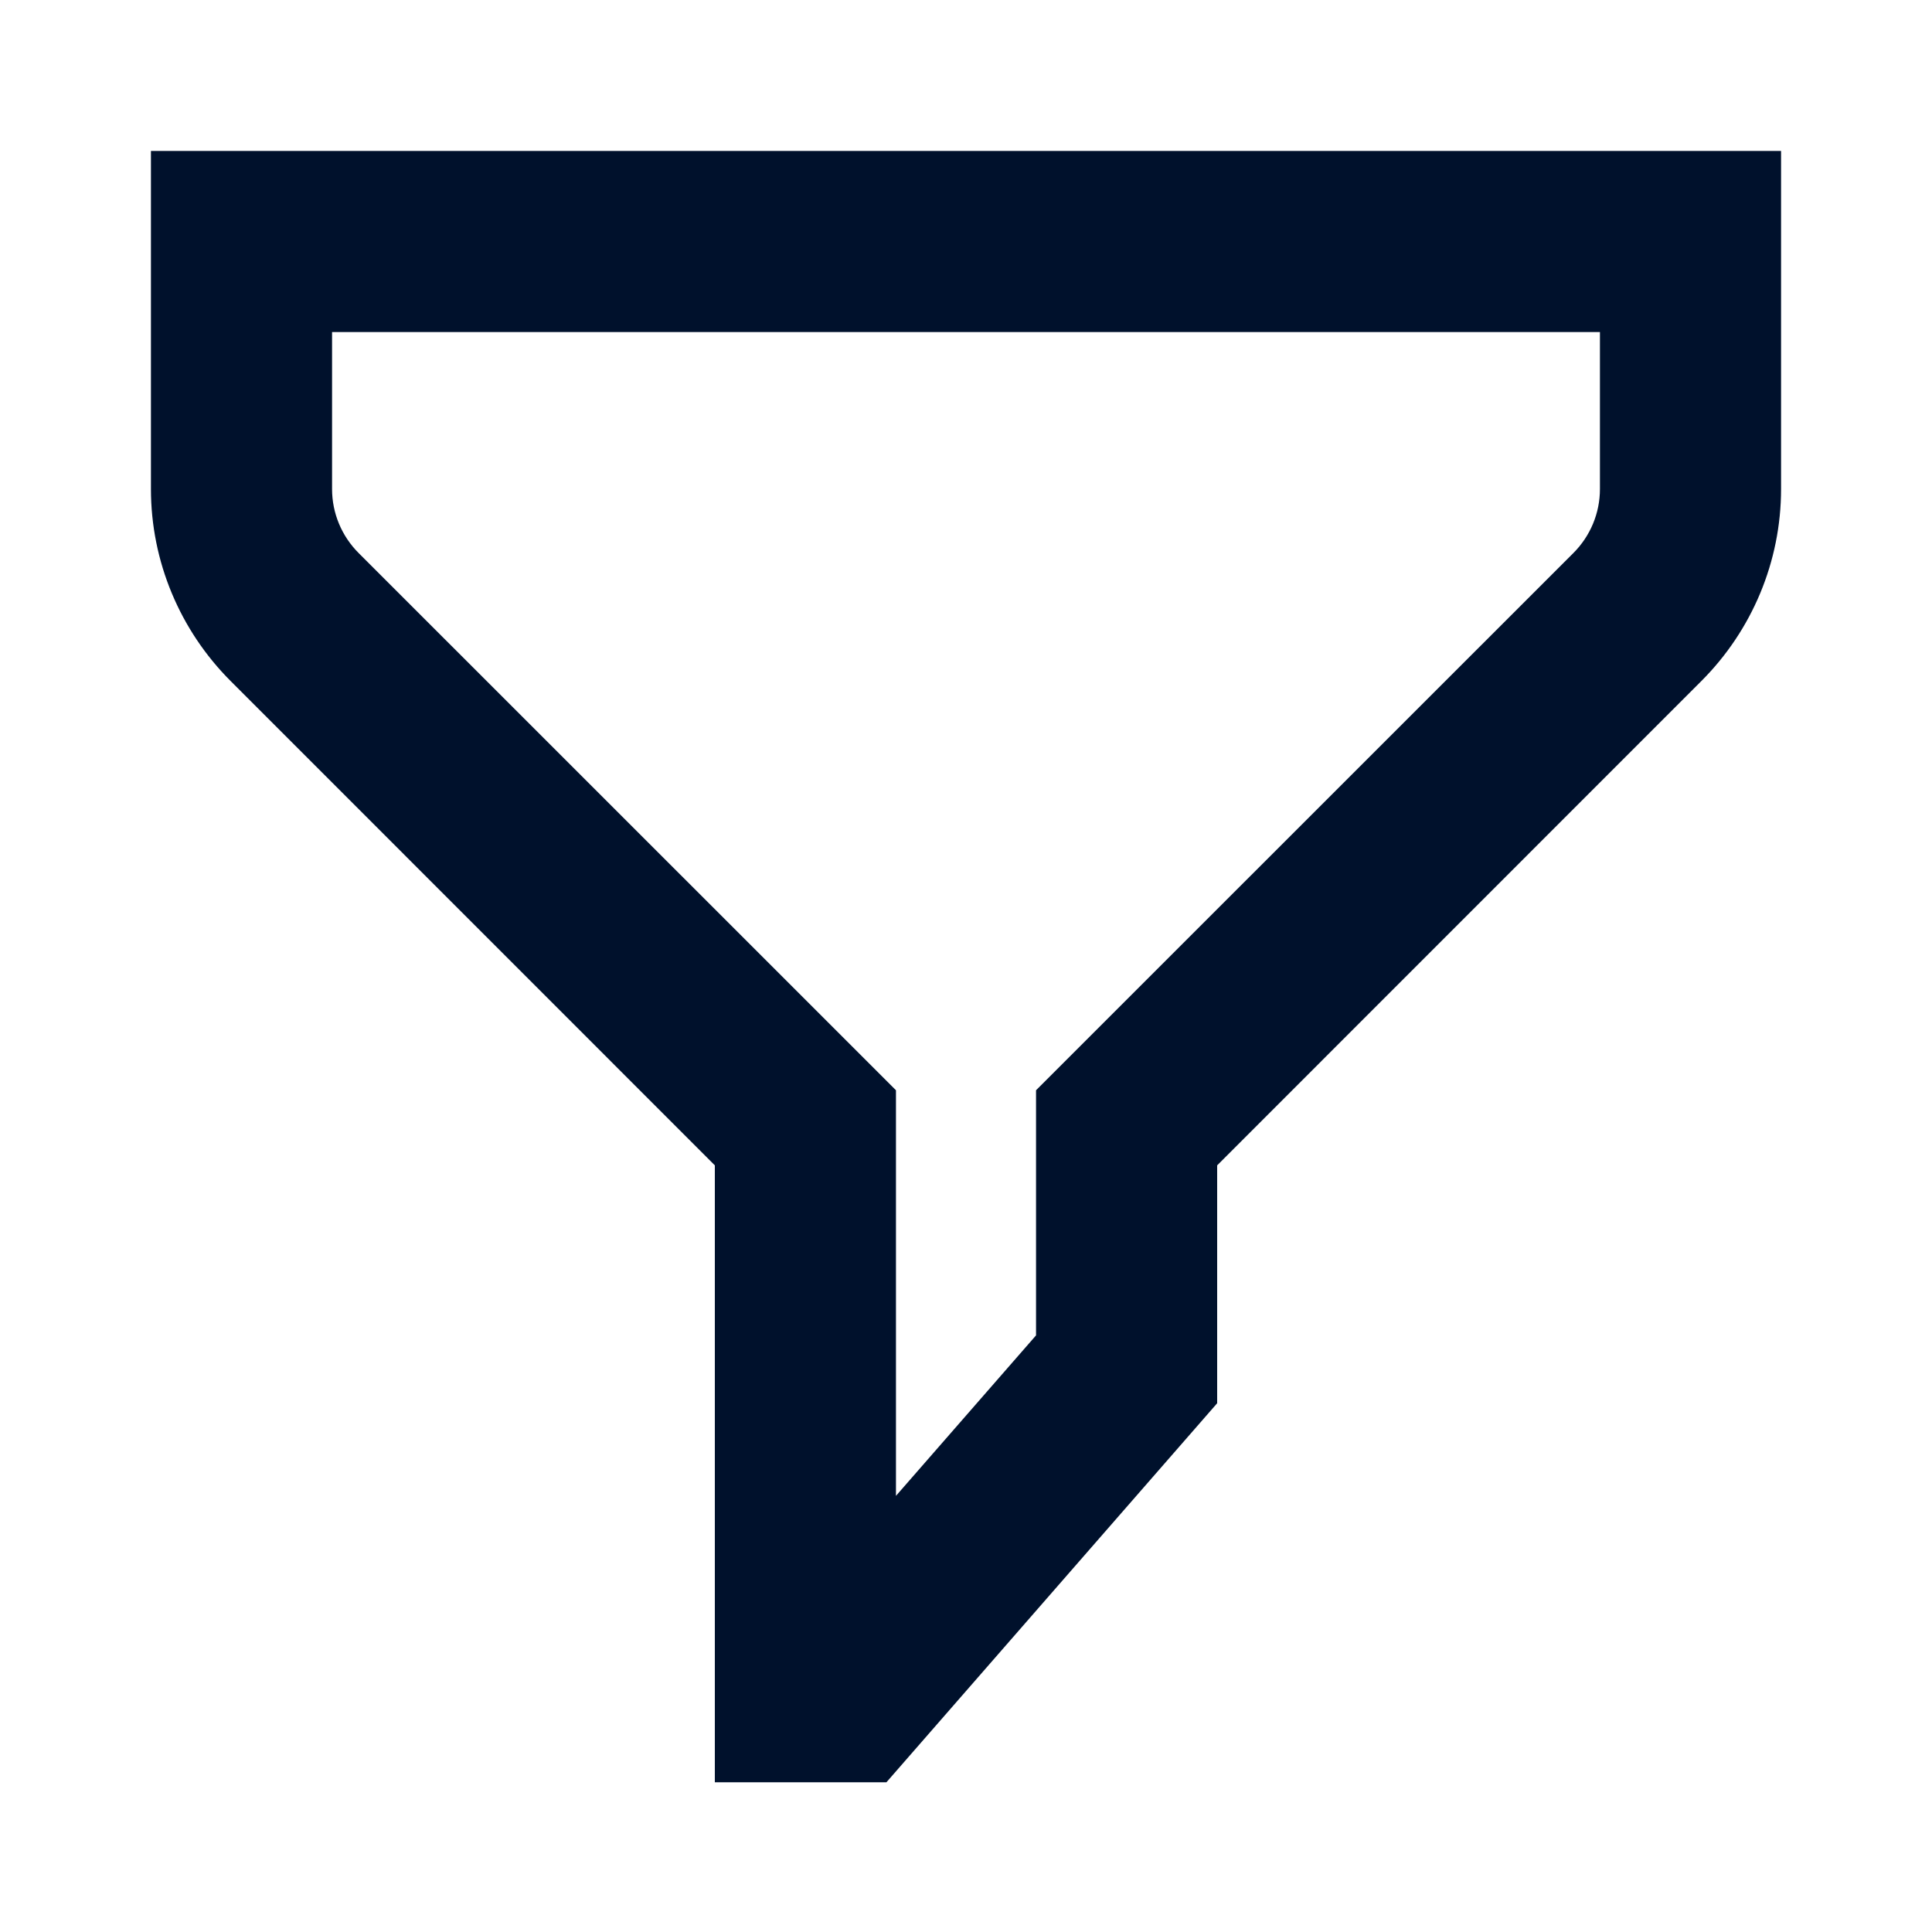
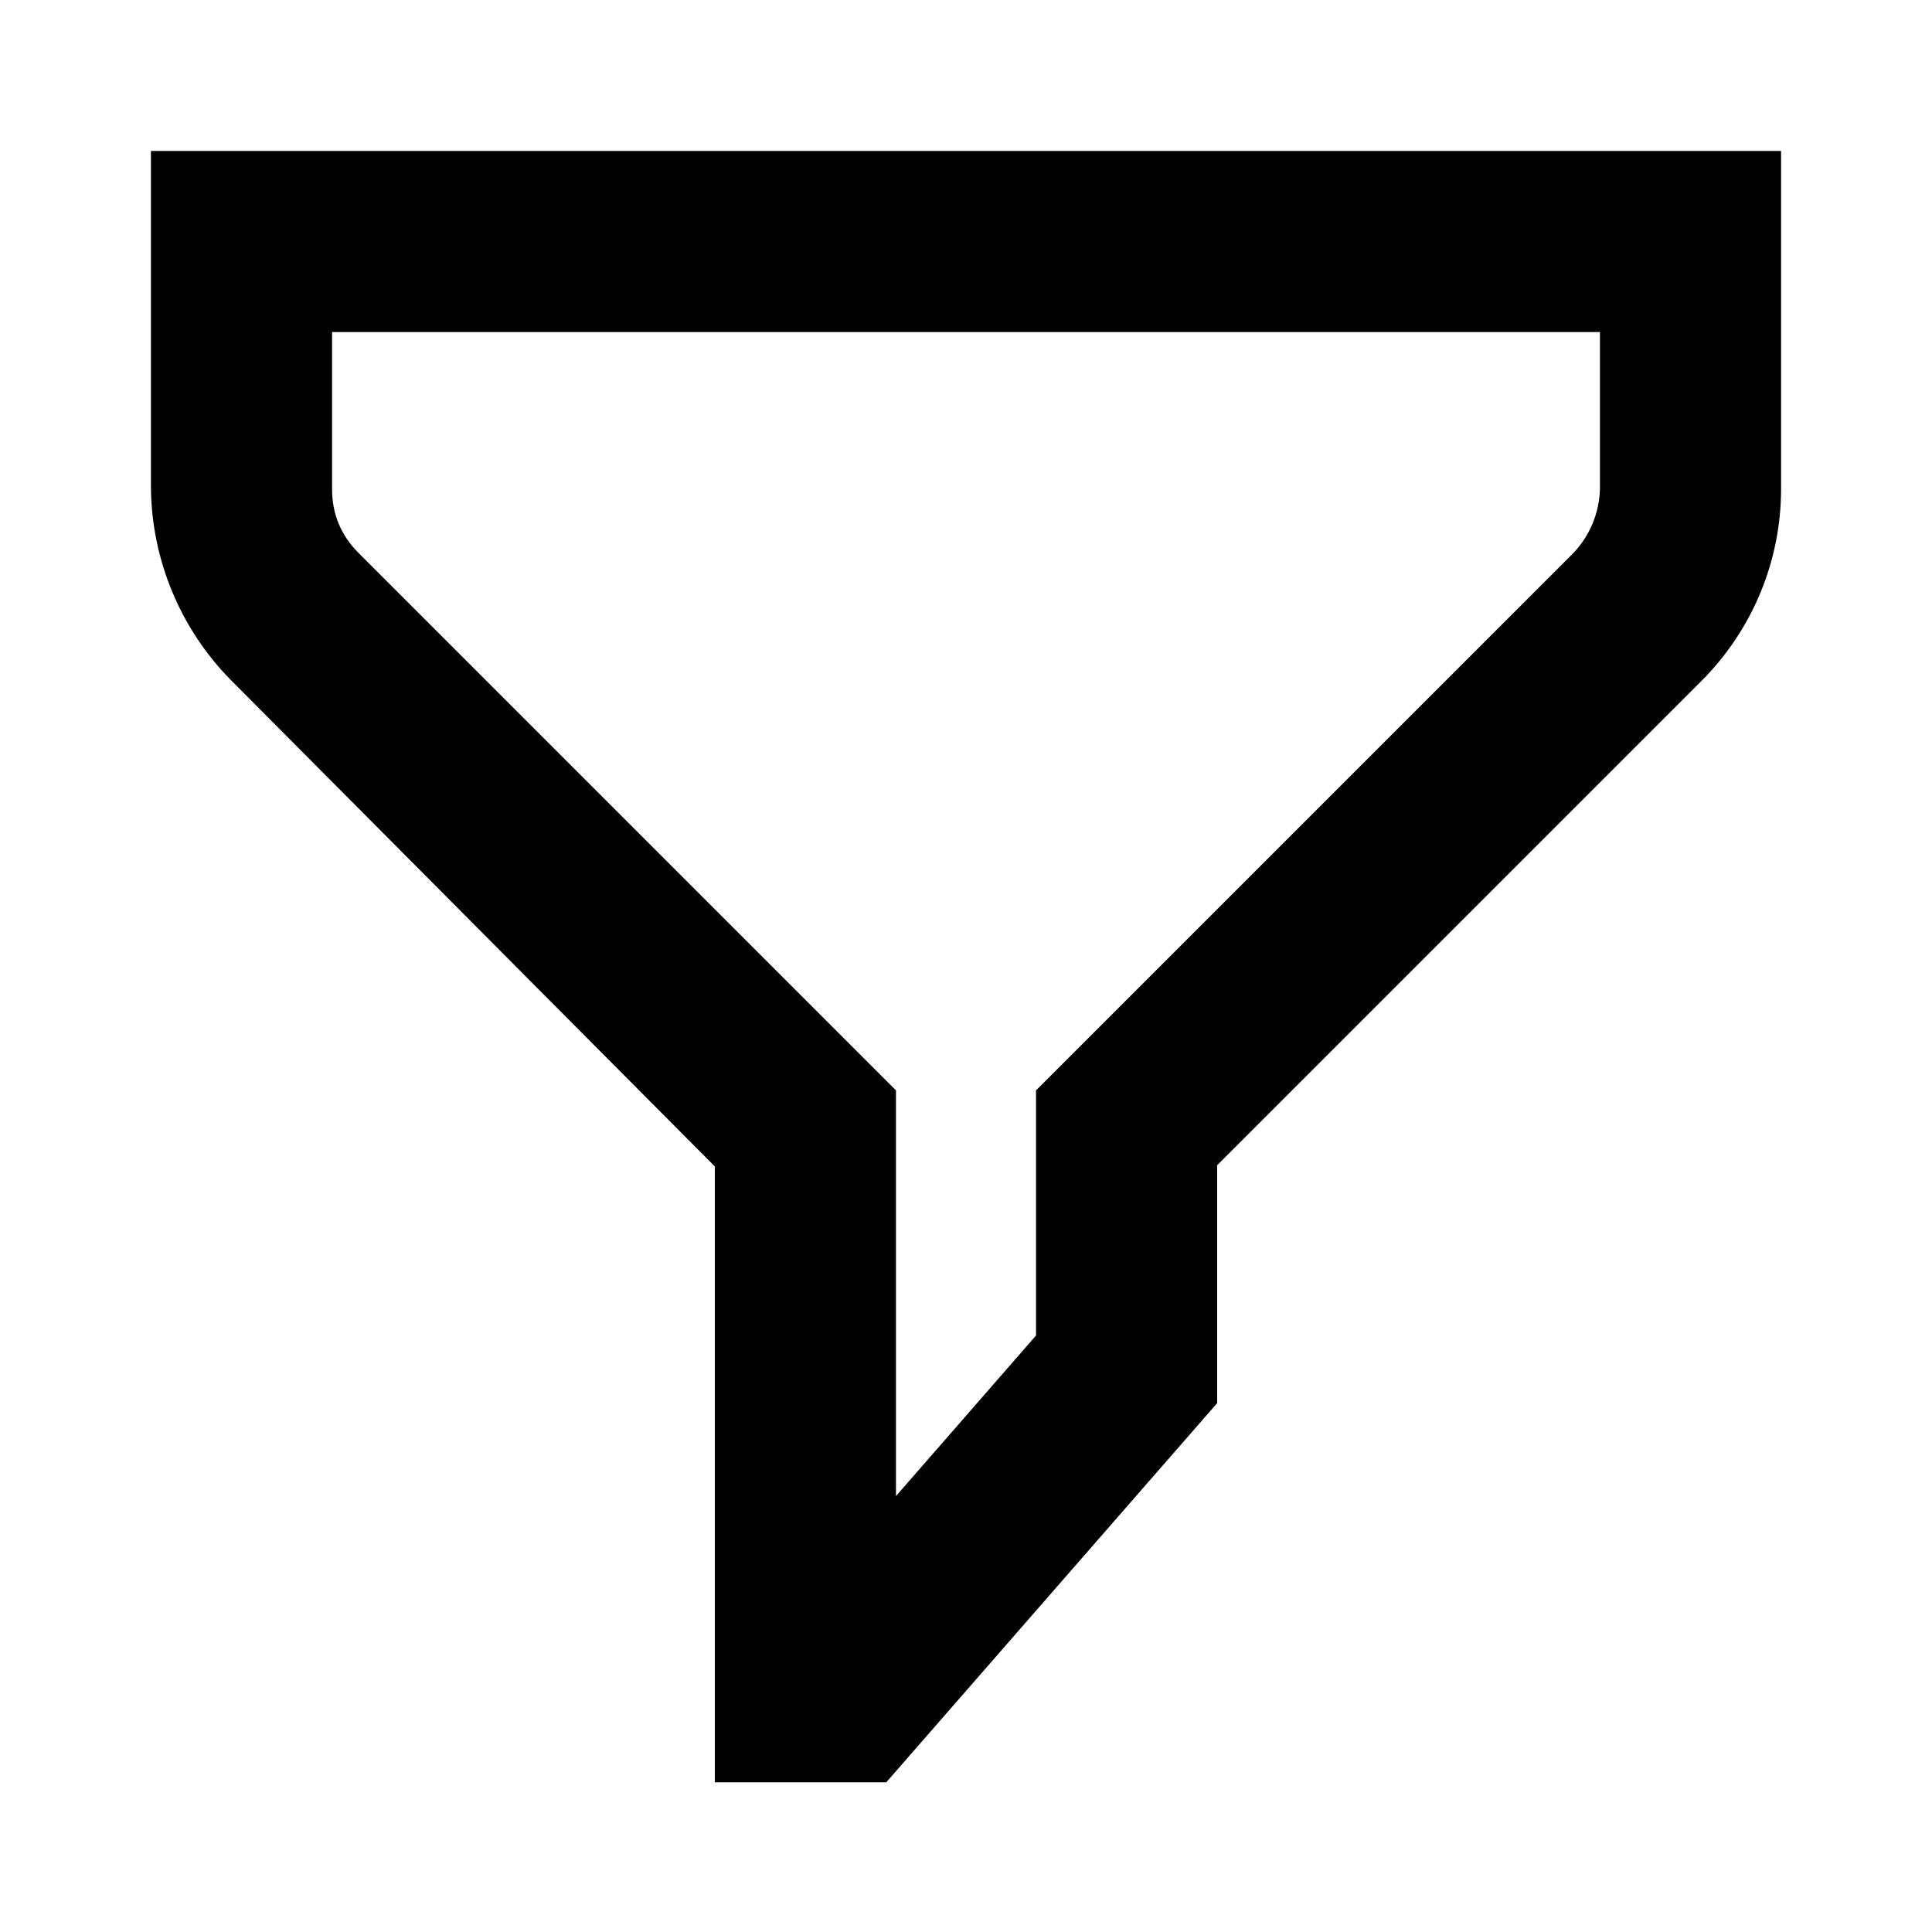
- <svg xmlns="http://www.w3.org/2000/svg" width="16" height="16" fill="none">
-   <path fill="#00112C" d="M1.25 1.25H14.75V4.05C14.75 4.651 14.509 5.221 14.09 5.64L10.08 9.651V11.621L7.341 14.76H5.92V9.651L1.91 5.64C1.491 5.221 1.25 4.651 1.25 4.05V1.25ZM2.75 2.75V4.05C2.75 4.249 2.829 4.439 2.97 4.58L7.42 9.029V12.388L8.58 11.059V9.029L13.03 4.58C13.171 4.439 13.25 4.249 13.25 4.05V2.75H2.75Z" />
+ <svg xmlns="http://www.w3.org/2000/svg" fill="none" viewBox="0 0 16 16">
+   <path fill="currentColor" d="M1.25 1.25h13.5v2.8c0 .6-.24 1.17-.66 1.59l-4.01 4.01v1.97l-2.74 3.14H5.92v-5.1L1.91 5.63a2.3 2.3 0 0 1-.66-1.59zm1.5 1.5v1.3q0 .31.22.53l4.45 4.45v3.36l1.16-1.33V9.03l4.45-4.45a.8.8 0 0 0 .22-.53v-1.3z" />
</svg>
